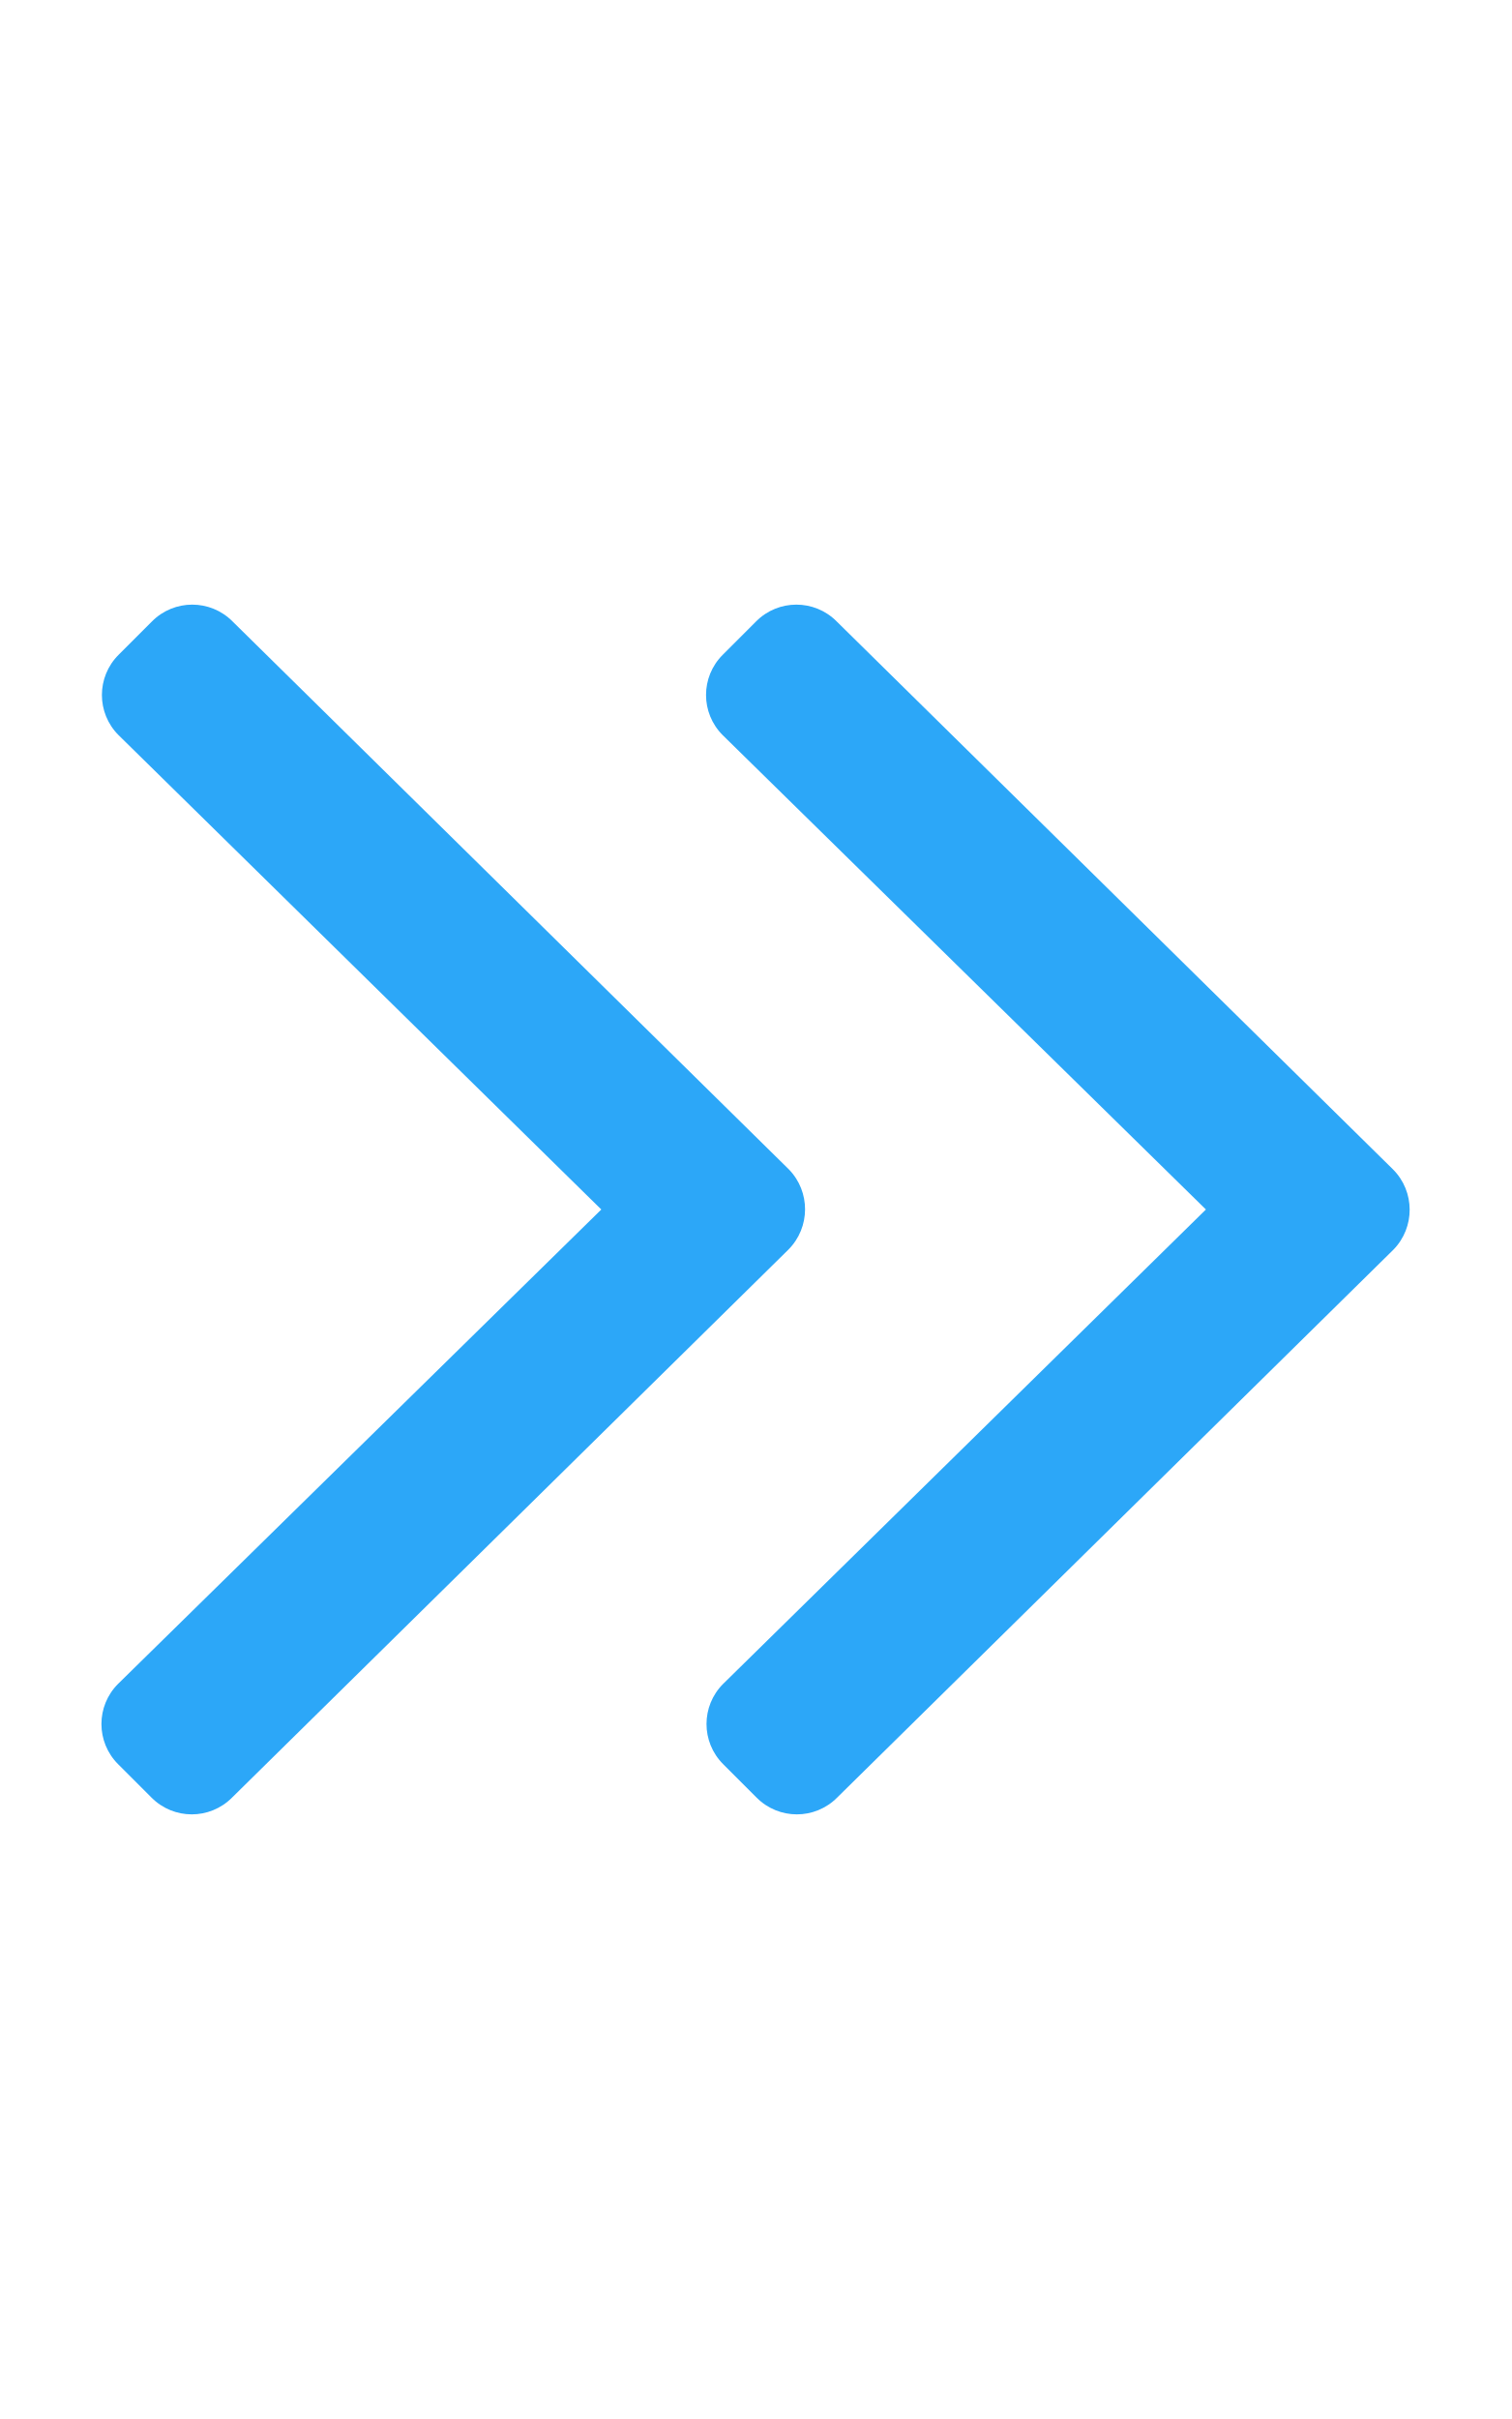
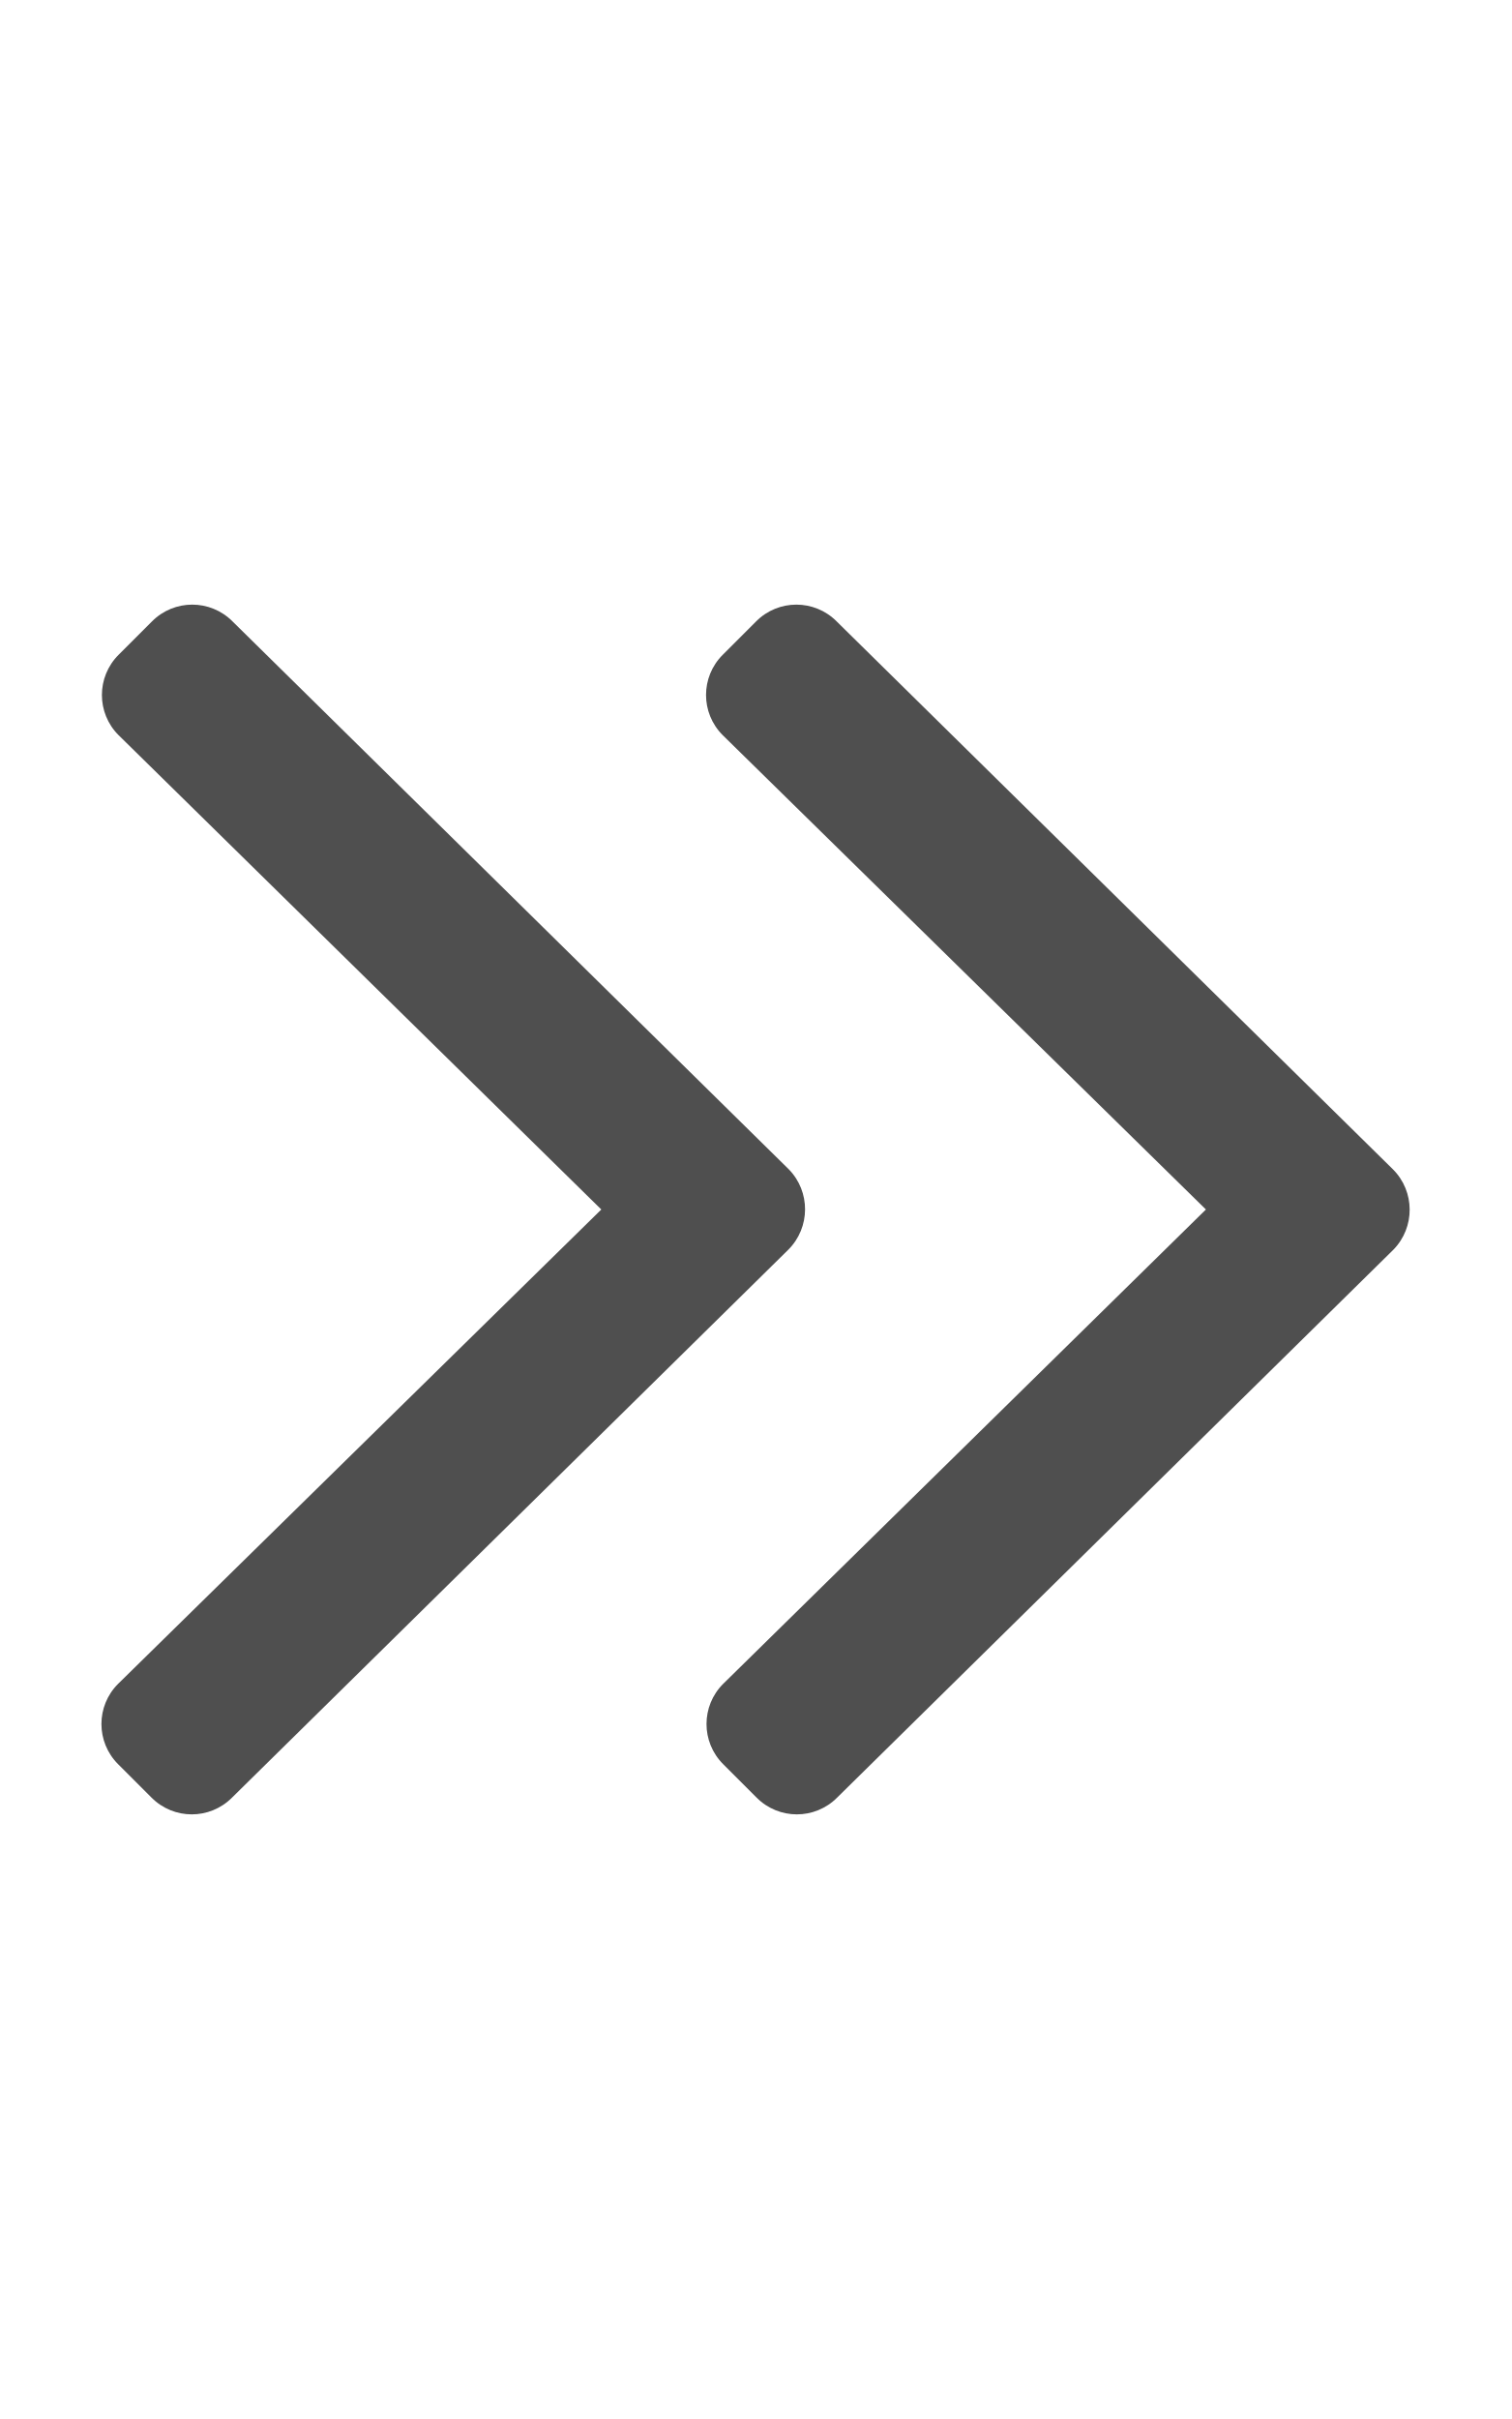
<svg xmlns="http://www.w3.org/2000/svg" aria-hidden="true" data-prefix="fal" data-icon="angle-double-right" role="img" viewBox="0 0 320 512" class="svg-inline--fa fa-angle-double-right fa-w-10 fa-7x">
-   <path fill="#2ca7f8" d="M166.9 264.5l-117.8 116c-4.7 4.7-12.3 4.7-17 0l-7.1-7.1c-4.7-4.7-4.7-12.3 0-17L127.3 256 25.1 155.6c-4.7-4.7-4.7-12.3 0-17l7.1-7.1c4.7-4.7 12.3-4.7 17 0l117.8 116c4.6 4.7 4.6 12.3-.1 17zm128-17l-117.8-116c-4.7-4.7-12.3-4.7-17 0l-7.1 7.1c-4.7 4.7-4.7 12.3 0 17L255.3 256 153.1 356.4c-4.7 4.7-4.7 12.3 0 17l7.1 7.1c4.7 4.7 12.3 4.7 17 0l117.8-116c4.6-4.7 4.6-12.3-.1-17z" class="" />
+   <path fill="#4f4f4f" d="M166.9 264.5l-117.8 116c-4.7 4.7-12.3 4.7-17 0l-7.1-7.1c-4.7-4.7-4.7-12.3 0-17L127.3 256 25.1 155.6c-4.7-4.7-4.7-12.3 0-17l7.1-7.1c4.7-4.7 12.3-4.7 17 0l117.8 116c4.6 4.7 4.6 12.3-.1 17zm128-17l-117.8-116c-4.7-4.7-12.3-4.7-17 0l-7.1 7.1c-4.7 4.7-4.7 12.3 0 17L255.3 256 153.1 356.4c-4.7 4.7-4.7 12.3 0 17l7.1 7.1c4.7 4.7 12.3 4.7 17 0l117.8-116c4.6-4.7 4.6-12.3-.1-17z" class="" />
</svg>
